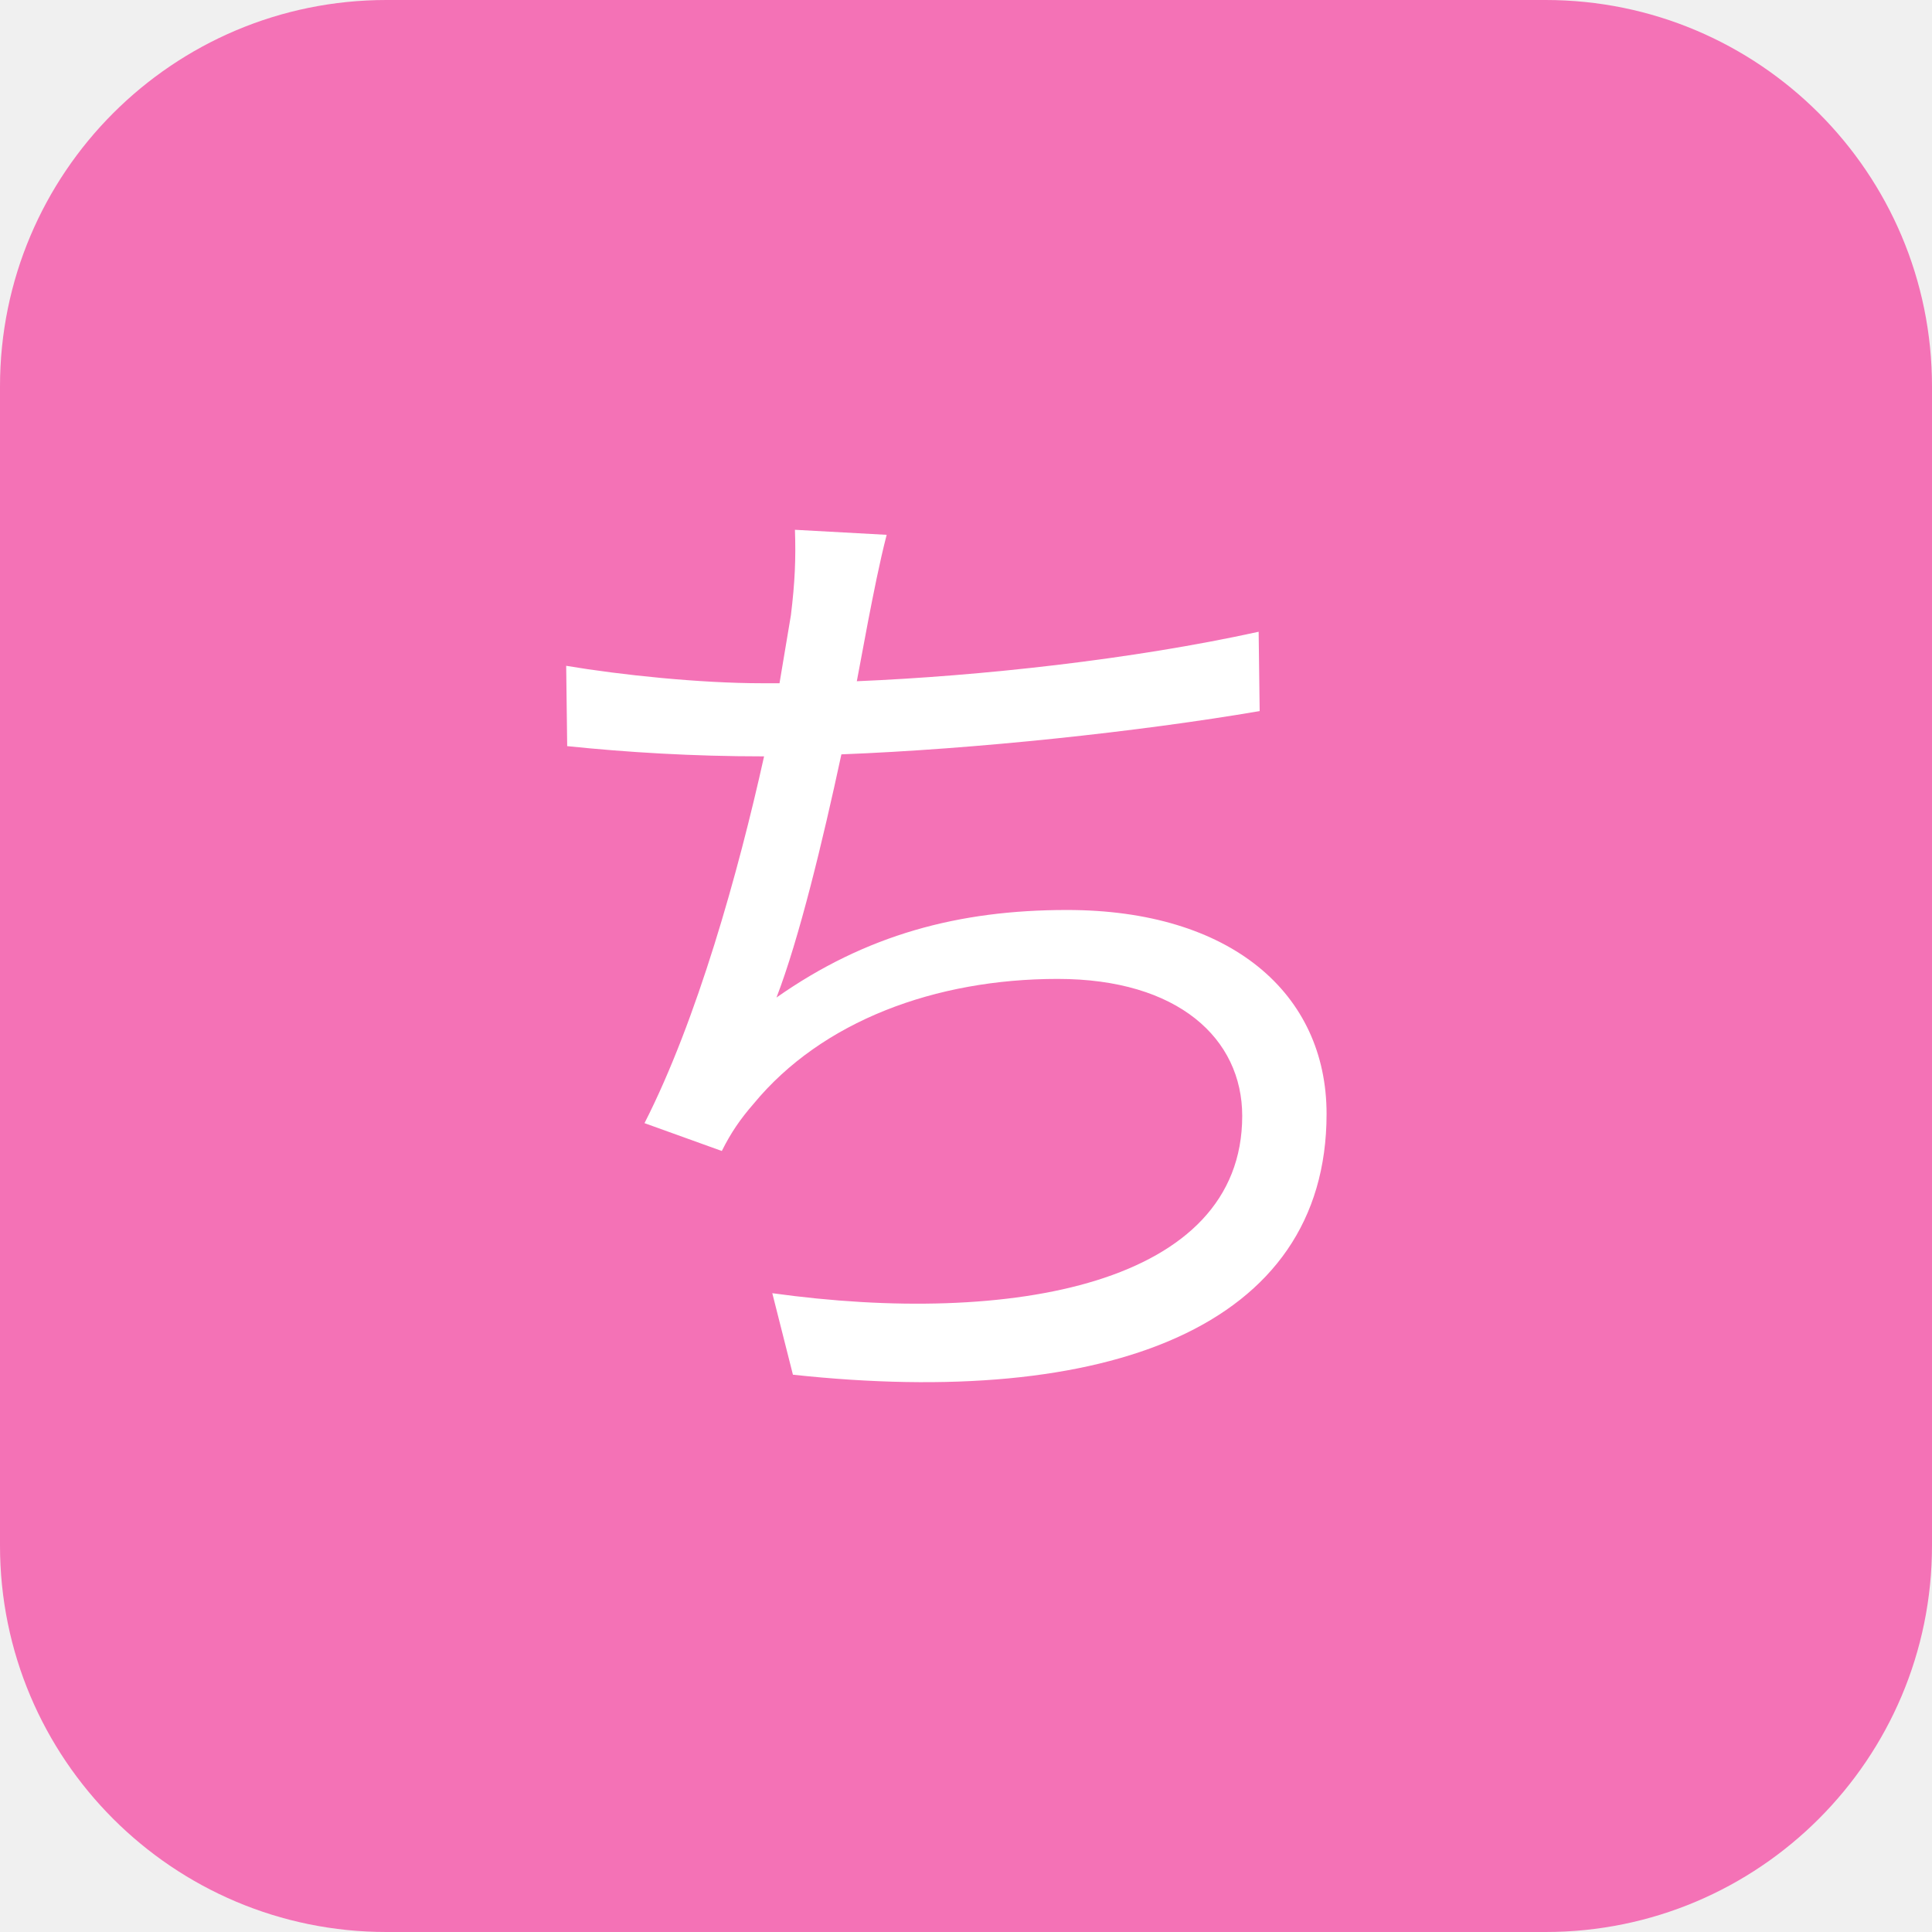
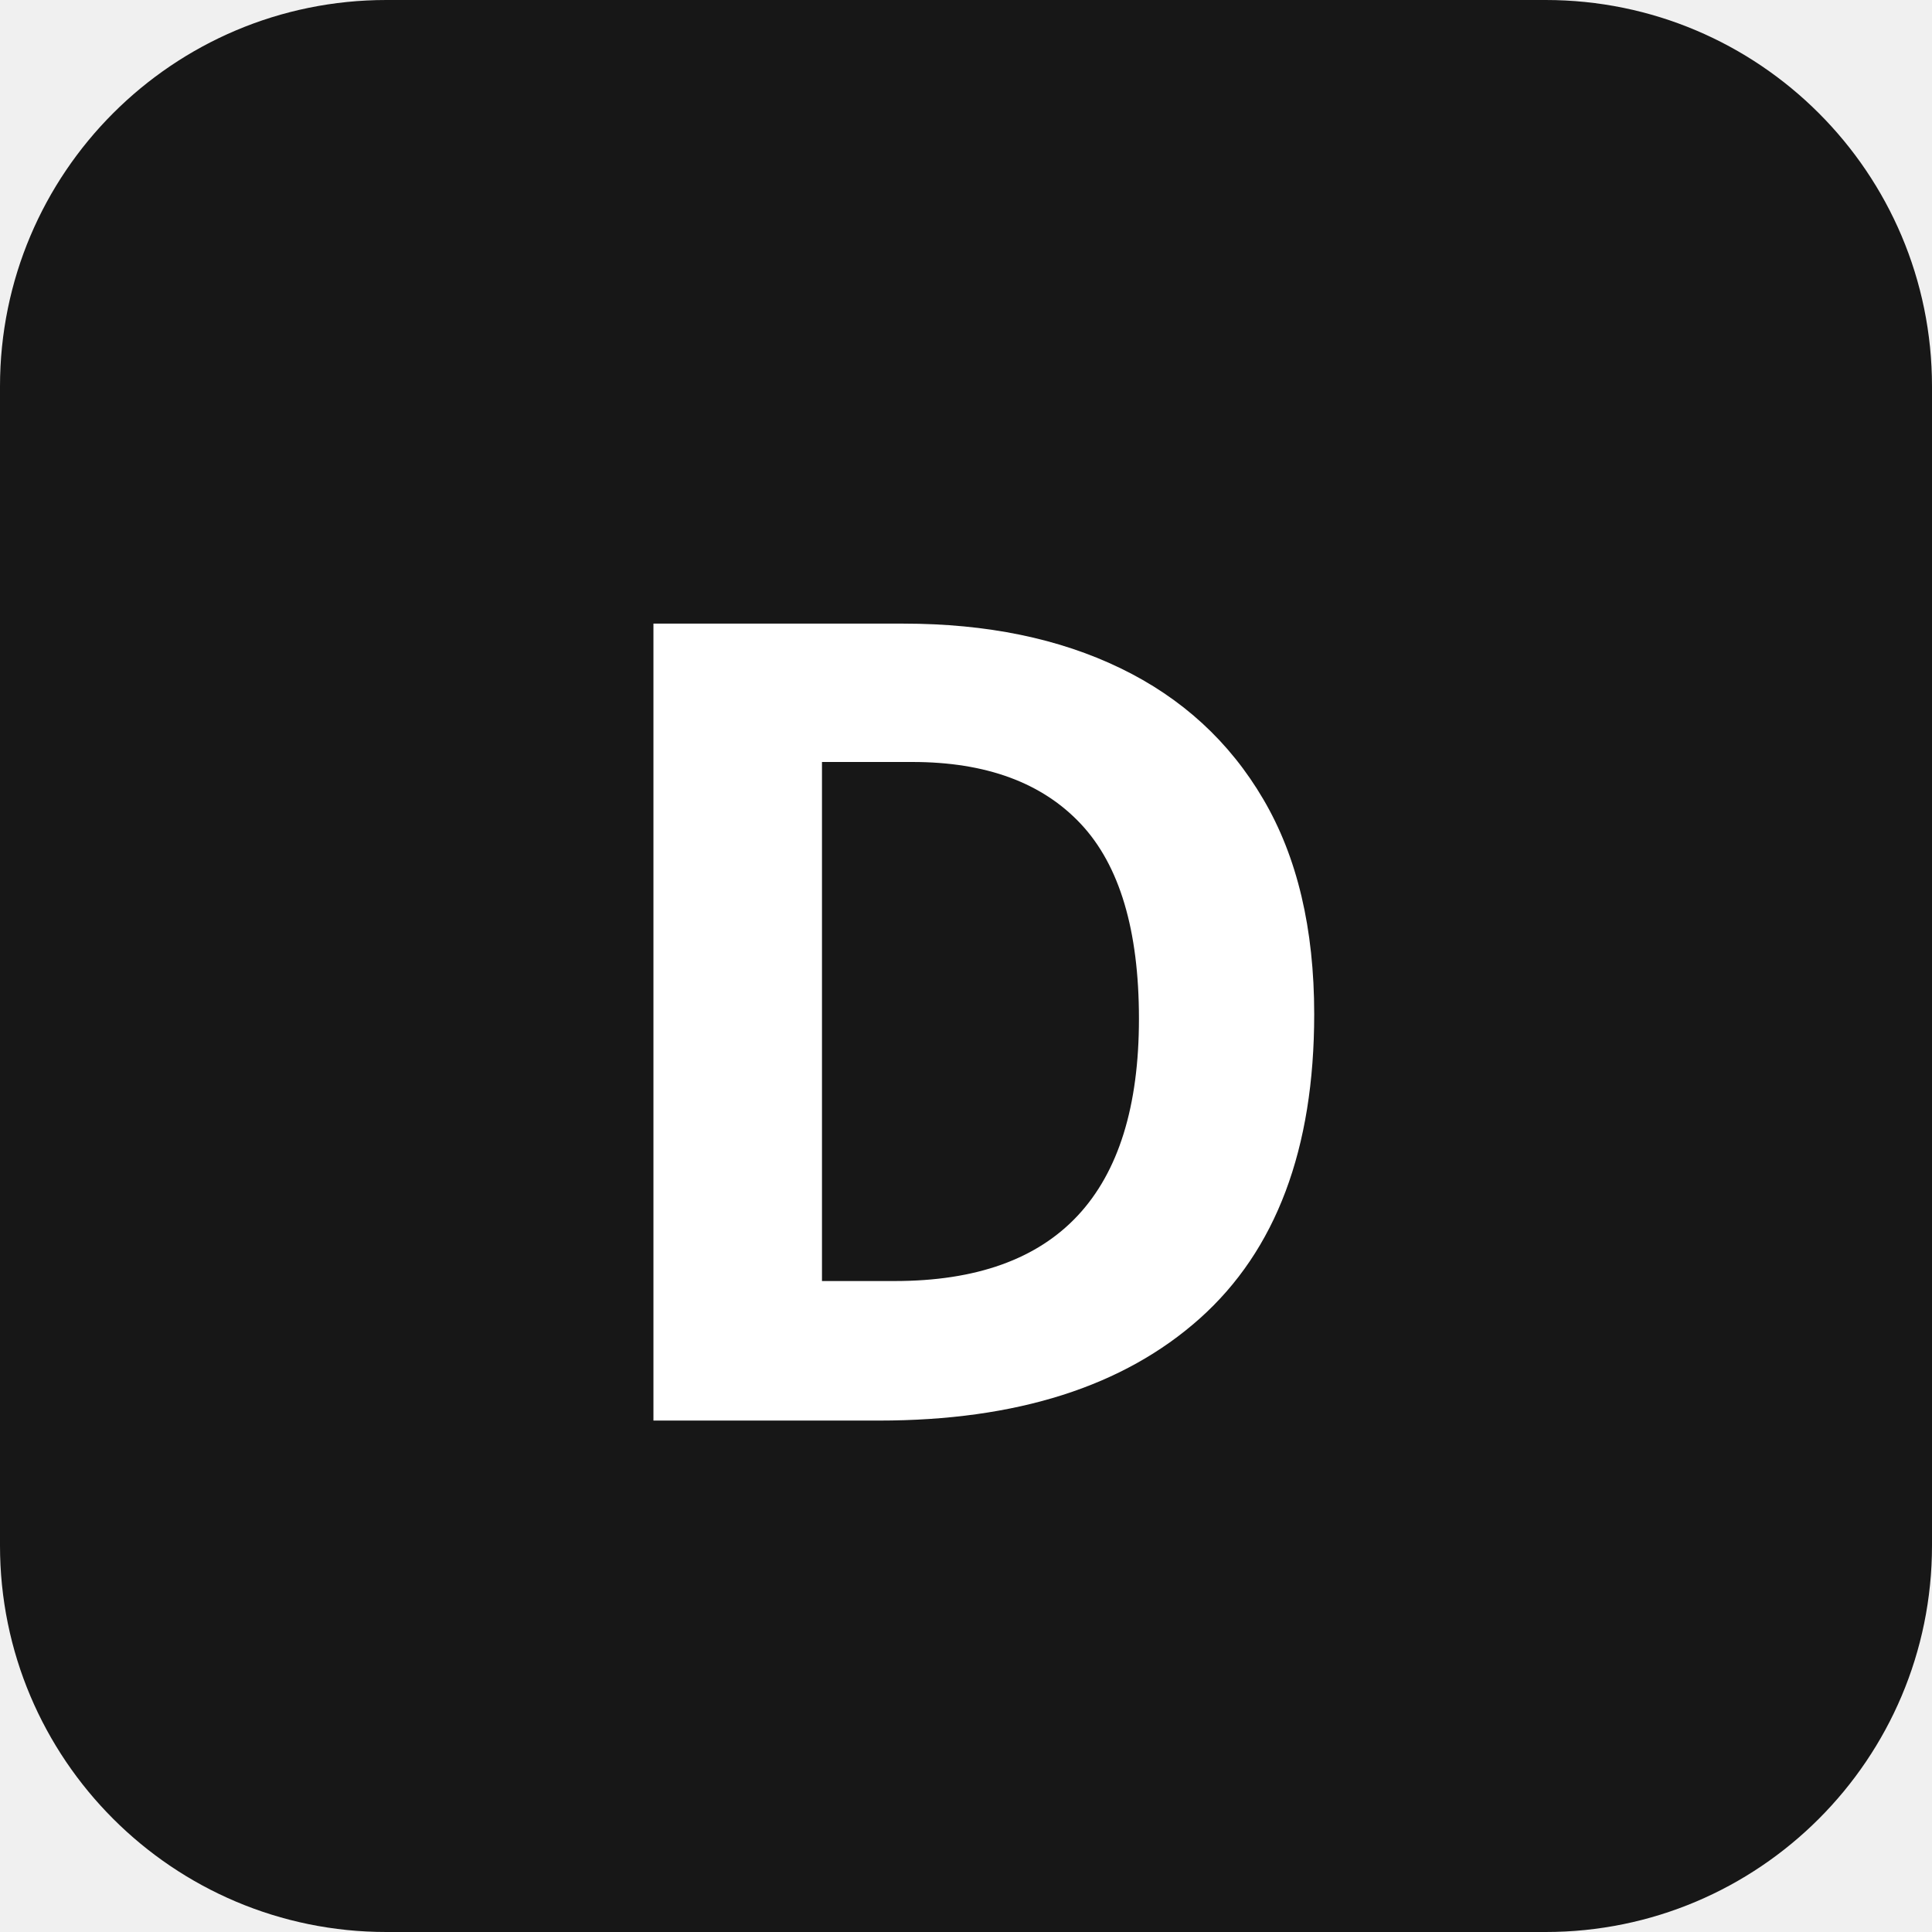
<svg xmlns="http://www.w3.org/2000/svg" width="180" height="180" viewBox="0 0 180 180" fill="none">
-   <rect width="180" height="180" rx="36" fill="#f472b6" />
-   <text x="90" y="125" font-size="96" font-family="serif" text-anchor="middle" fill="white">ち</text>
+   <rect width="180" height="180" rx="36" fill="#171717" />
+   <text x="90" y="92" fill="#ffffff" font-family="ui-sans-serif, system-ui, sans-serif" font-size="104" font-weight="700" text-anchor="middle" dominant-baseline="central">D</text>
</svg>
